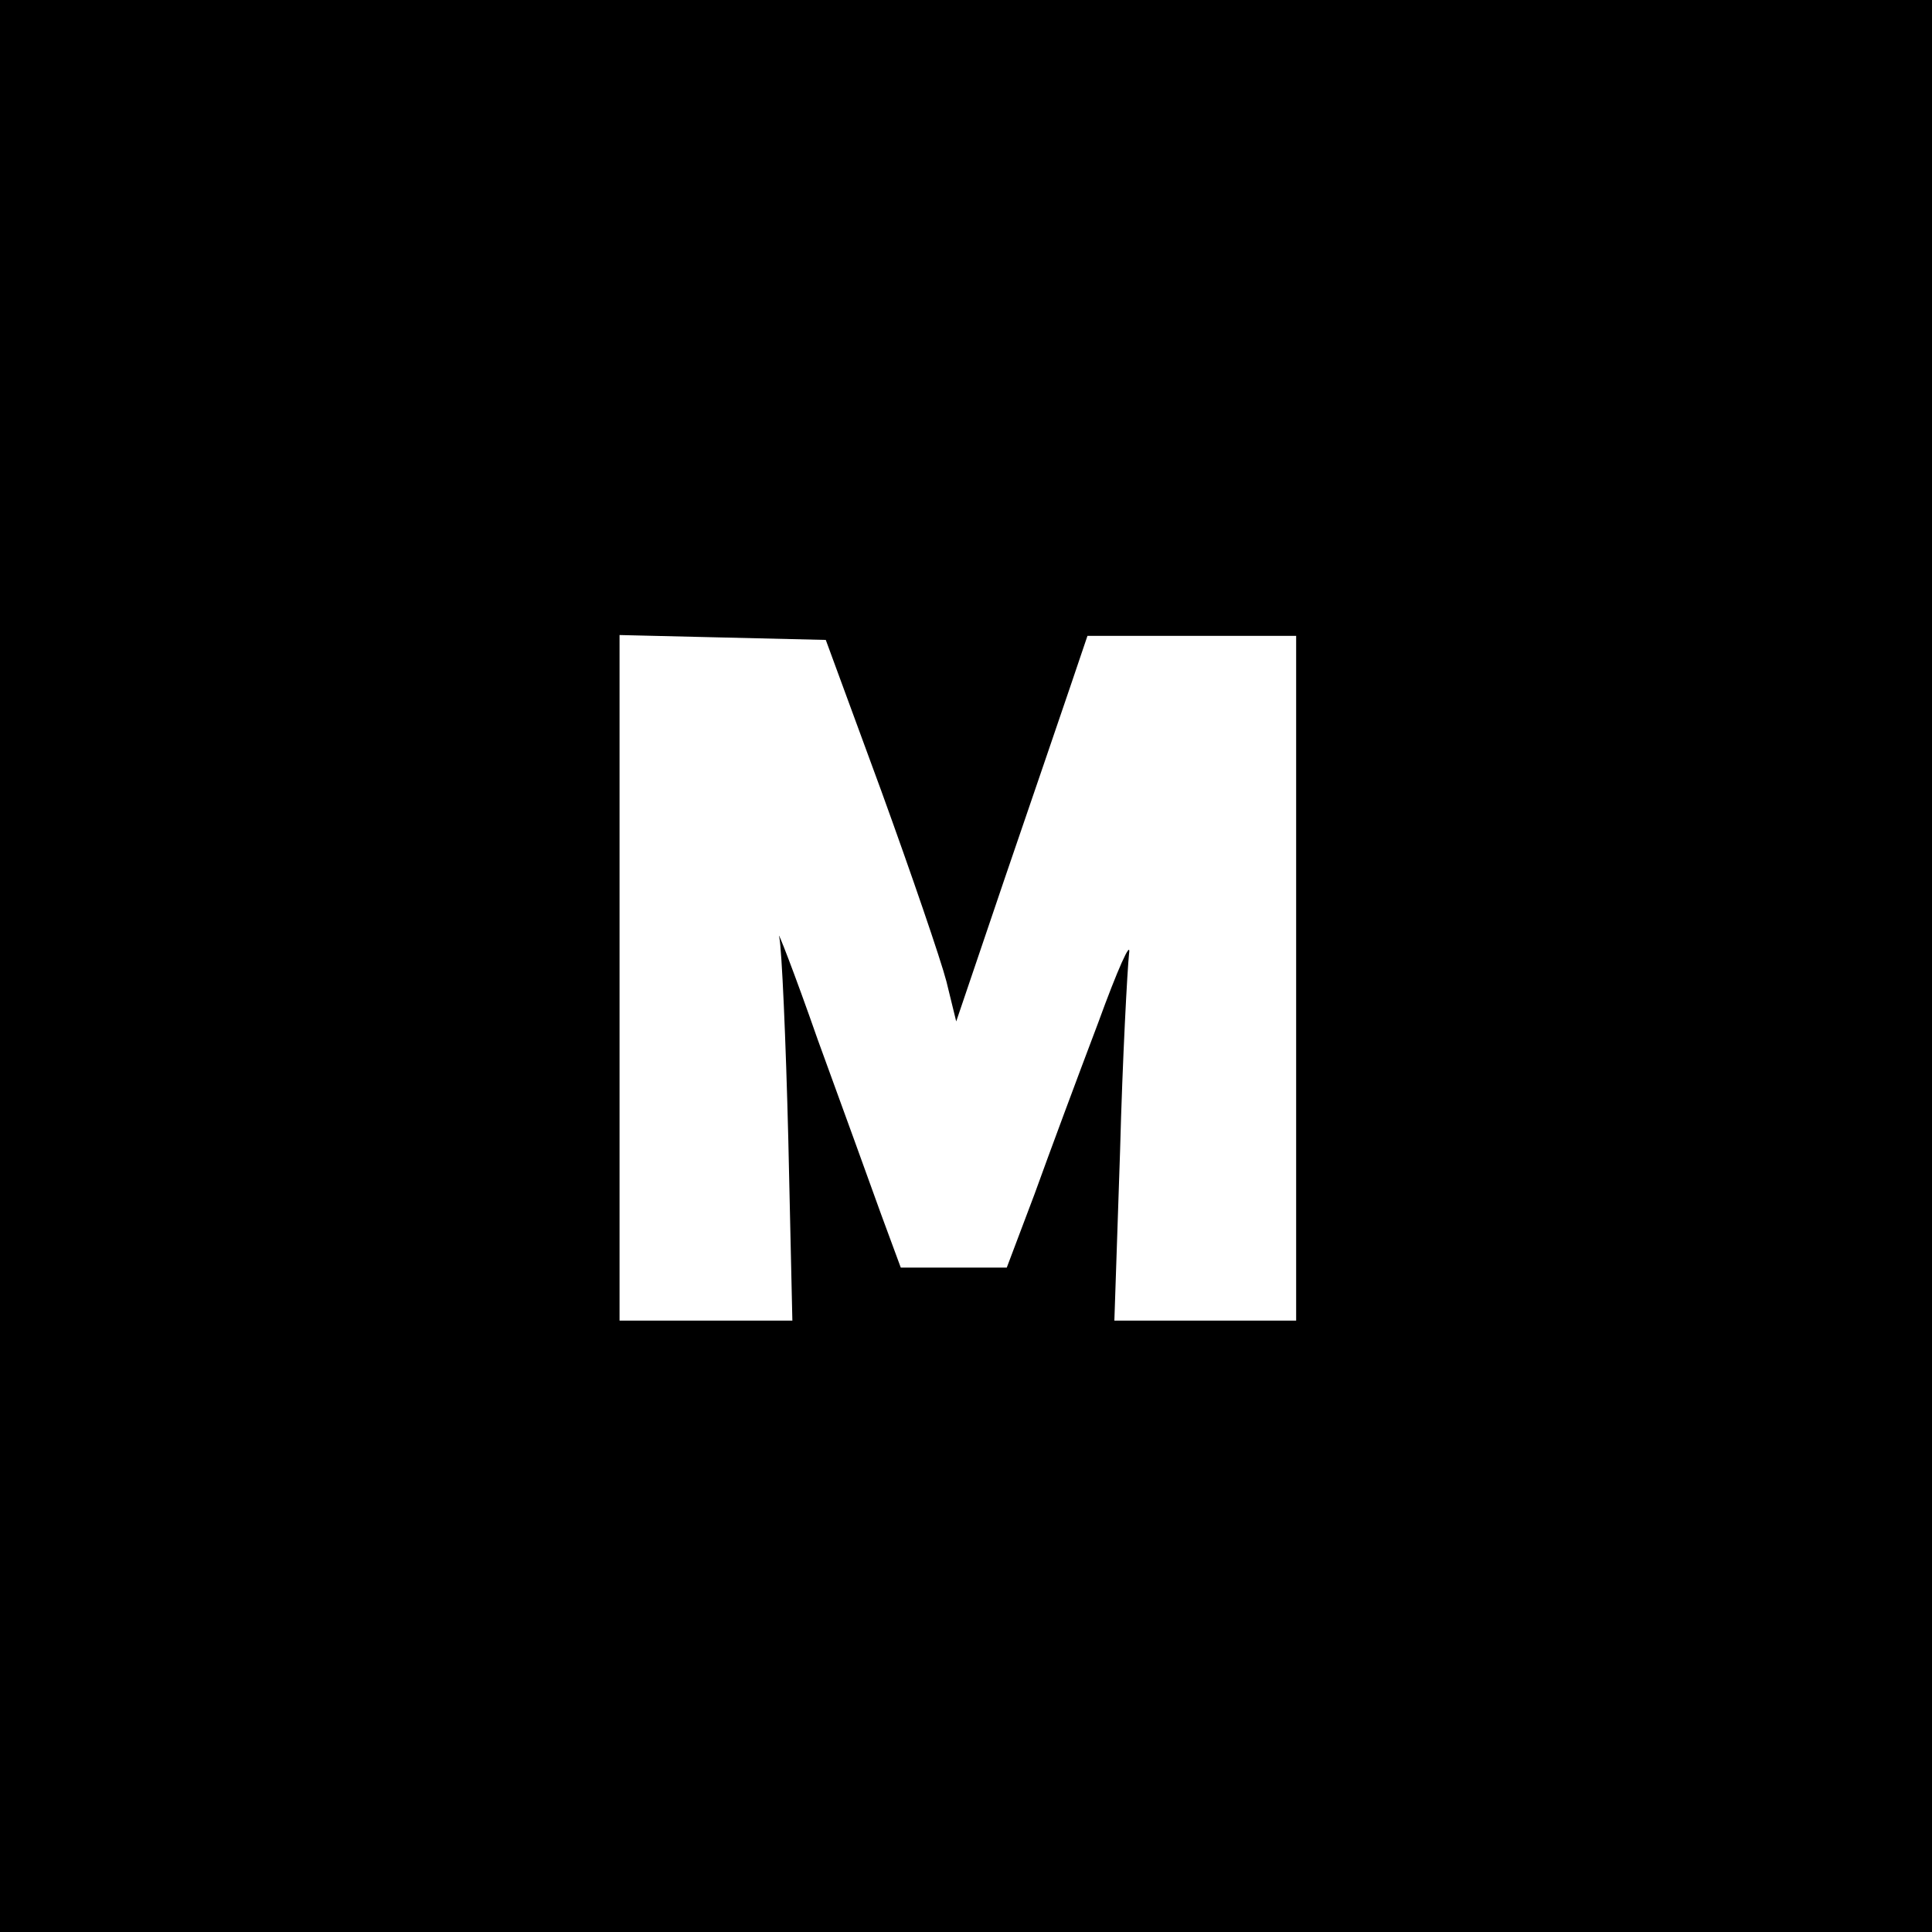
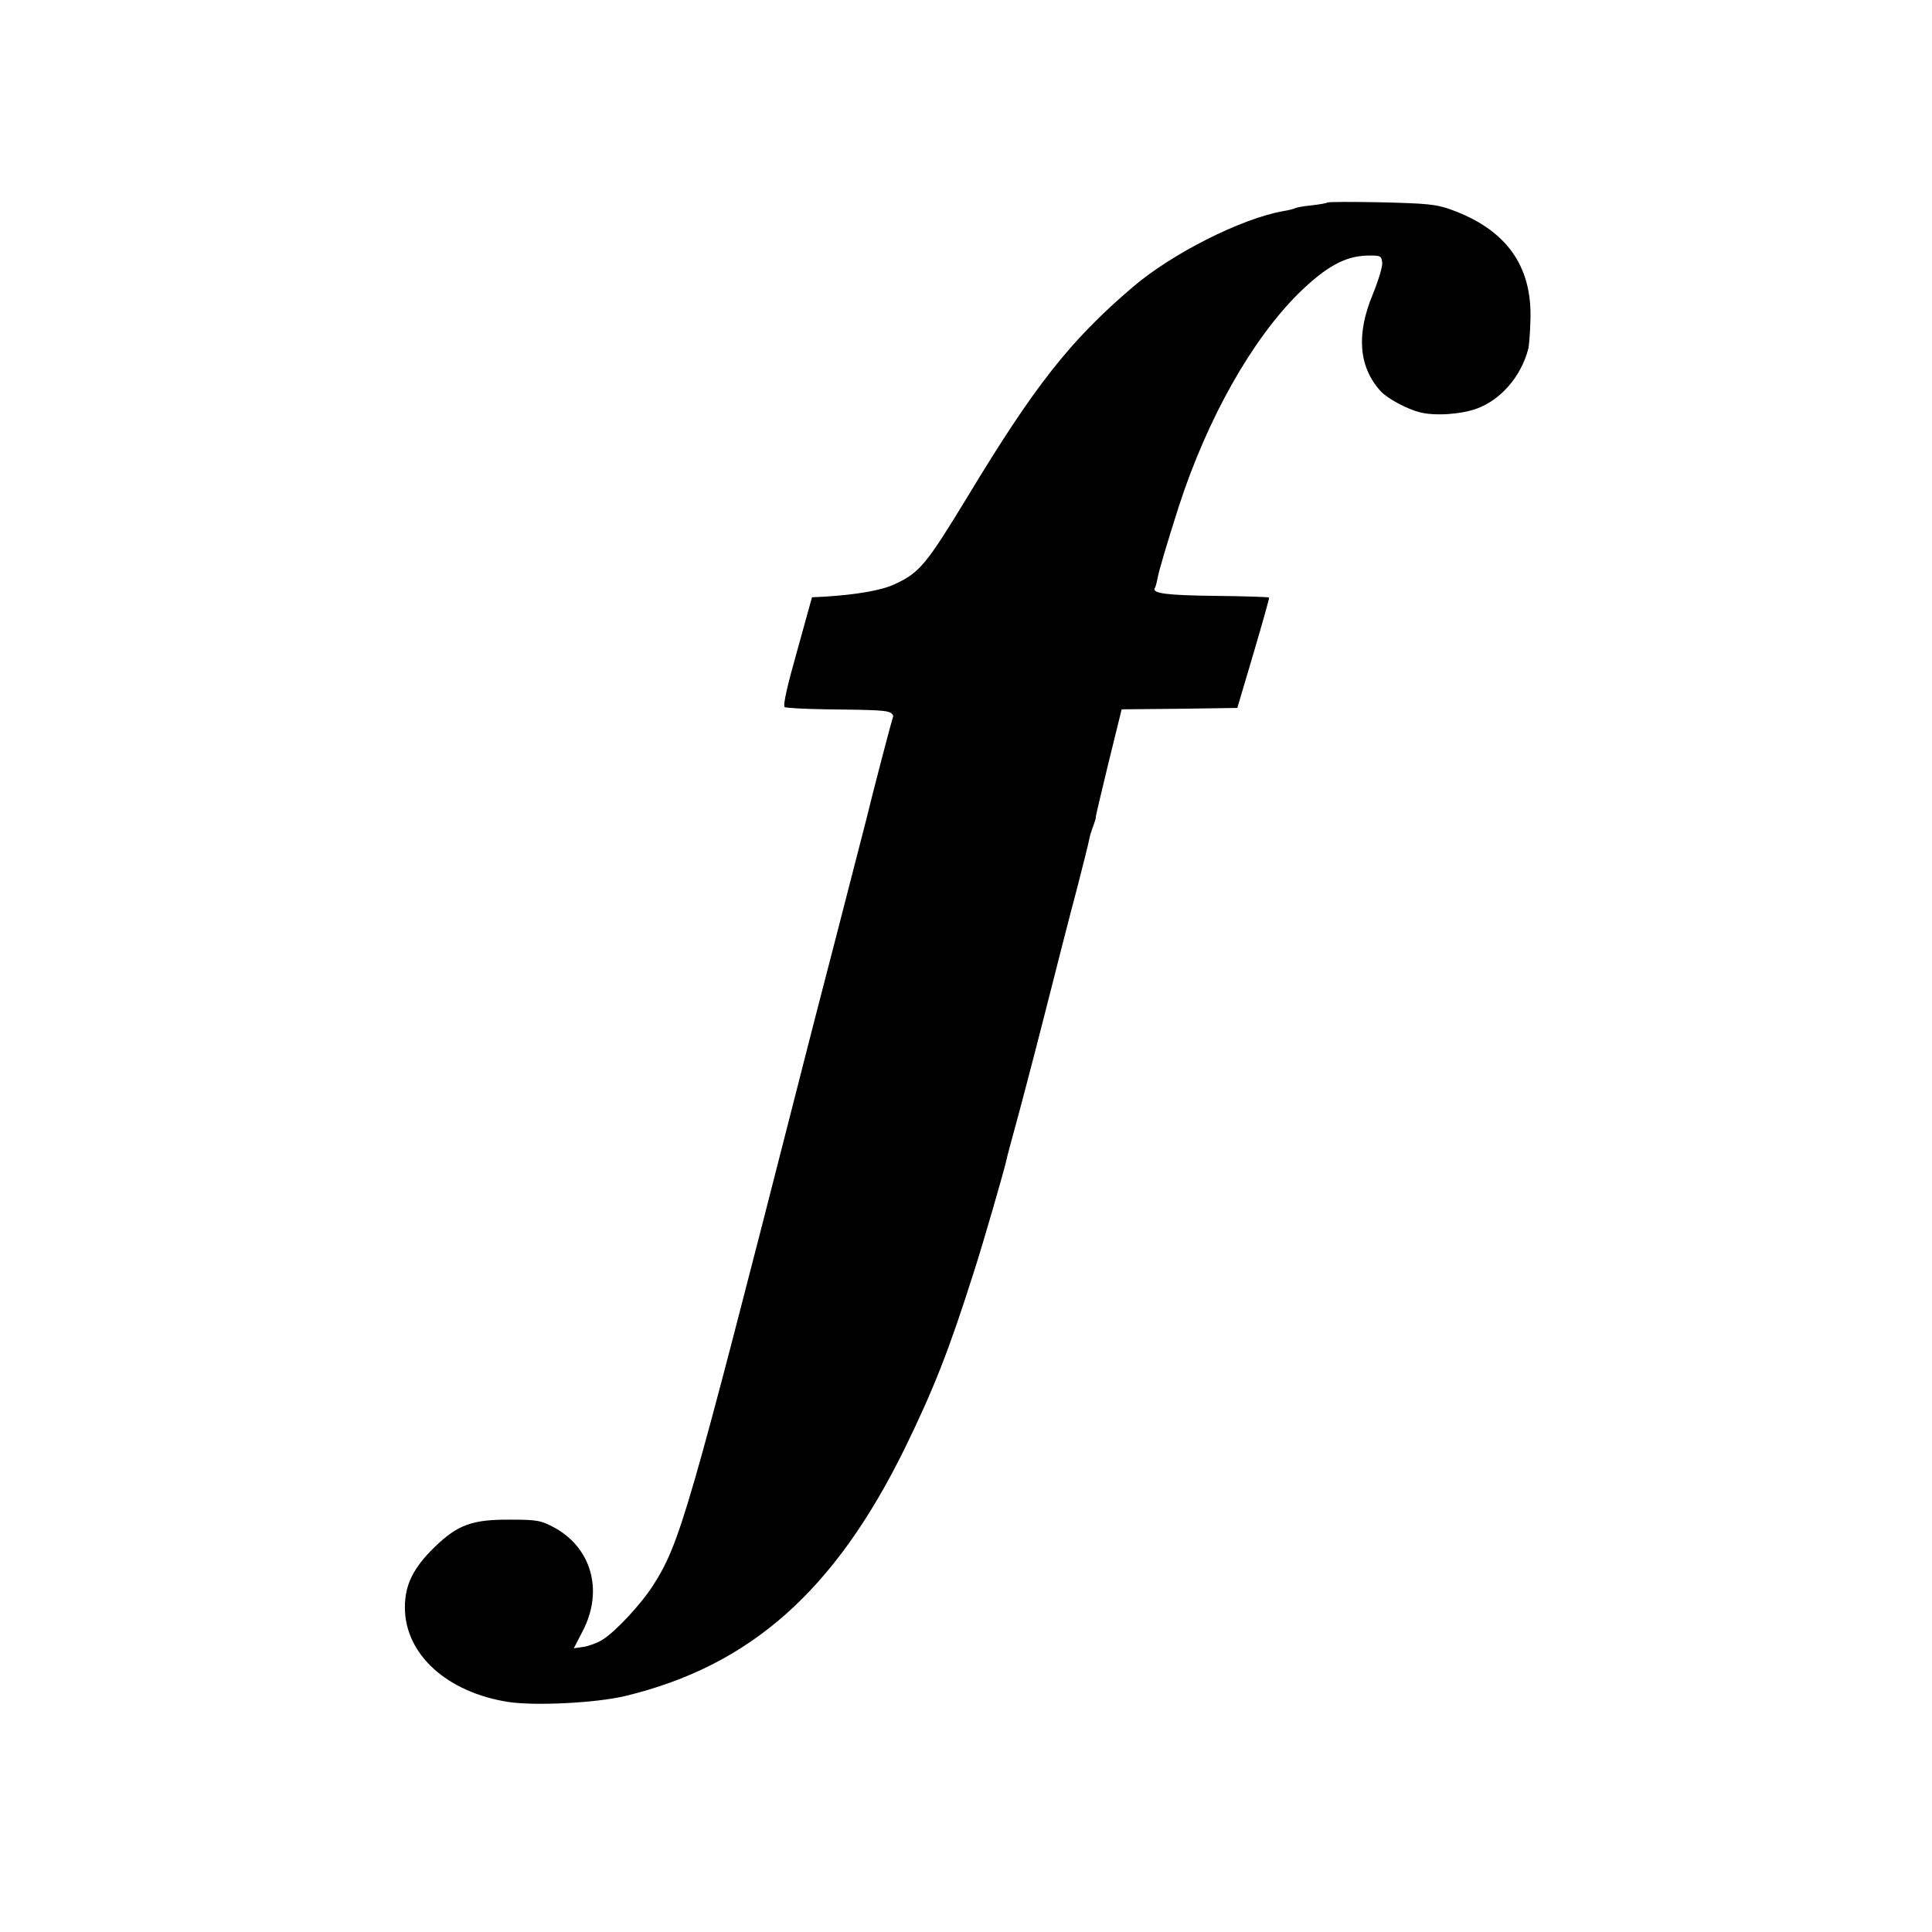
- <svg xmlns="http://www.w3.org/2000/svg" version="1.0" width="237pt" height="237pt" viewBox="0 0 237 237" preserveAspectRatio="xMidYMid meet">
-   <g transform="translate(0,237) scale(0.1,-0.1)" fill="#000000" stroke="none">
-     <path d="M0 1185 l0 -1185 1185 0 1185 0 0 1185 0 1185 -1185 0 -1185 0 0 -1185z m1081 215 c37 -102 73 -207 80 -234 l12 -49 59 174 c33 96 69 202 81 237 l21 62 128 0 128 0 0 -420 0 -420 -111 0 -112 0 7 208 c3 114 9 223 11 242 3 19 -14 -19 -38 -85 -25 -66 -60 -160 -78 -210 l-34 -90 -65 0 -65 0 -24 65 c-13 36 -48 133 -78 215 -29 83 -51 139 -47 125 3 -14 8 -125 11 -247 l5 -223 -106 0 -106 0 0 420 0 421 126 -3 127 -3 68 -185z" />
+ <svg xmlns="http://www.w3.org/2000/svg" version="1.0" width="700pt" height="700pt" viewBox="0 0 700 700" preserveAspectRatio="xMidYMid meet">
+   <g transform="translate(0,700) scale(0.1,-0.1)" fill="#000000" stroke="none">
+     <path d="M4809 6266 c-2 -2 -28 -7 -57 -10 -30 -3 -57 -8 -61 -11 -4 -2 -23 -7 -42 -10 -152 -27 -404 -154 -547 -277 -225 -192 -355 -358 -596 -757 -149 -245 -174 -276 -263 -317 -47 -23 -141 -39 -259 -46 l-42 -2 -54 -195 c-36 -127 -52 -198 -45 -203 6 -3 74 -7 151 -8 188 -2 219 -4 234 -13 7 -5 10 -12 7 -16 -3 -7 -72 -269 -99 -381 -2 -9 -45 -173 -94 -365 -50 -193 -121 -467 -157 -610 -389 -1524 -422 -1638 -518 -1788 -43 -68 -138 -170 -184 -198 -19 -12 -50 -23 -69 -26 l-35 -5 32 62 c76 145 33 301 -102 375 -49 26 -62 29 -159 29 -139 1 -191 -18 -275 -99 -78 -76 -108 -137 -108 -219 0 -170 153 -309 378 -343 98 -14 316 -3 420 22 453 109 760 381 1014 899 104 213 160 355 249 636 36 111 112 376 118 405 2 11 17 67 33 125 16 58 64 240 106 405 42 165 94 370 117 455 22 85 42 165 44 177 2 12 9 35 15 50 6 16 10 29 9 31 -1 1 20 90 46 197 l48 195 210 2 209 3 59 199 c32 109 58 200 56 201 -2 2 -89 5 -193 6 -177 2 -232 9 -221 28 3 4 7 20 10 36 6 31 33 122 77 260 104 320 265 605 436 774 98 95 166 133 247 135 48 1 51 -1 54 -25 2 -14 -14 -66 -34 -115 -61 -146 -51 -265 29 -352 25 -27 97 -65 142 -76 55 -14 151 -7 207 14 86 32 159 116 185 215 3 11 7 58 8 105 7 197 -88 329 -289 401 -52 19 -88 22 -252 26 -104 2 -192 2 -195 -1z" />
  </g>
</svg>
